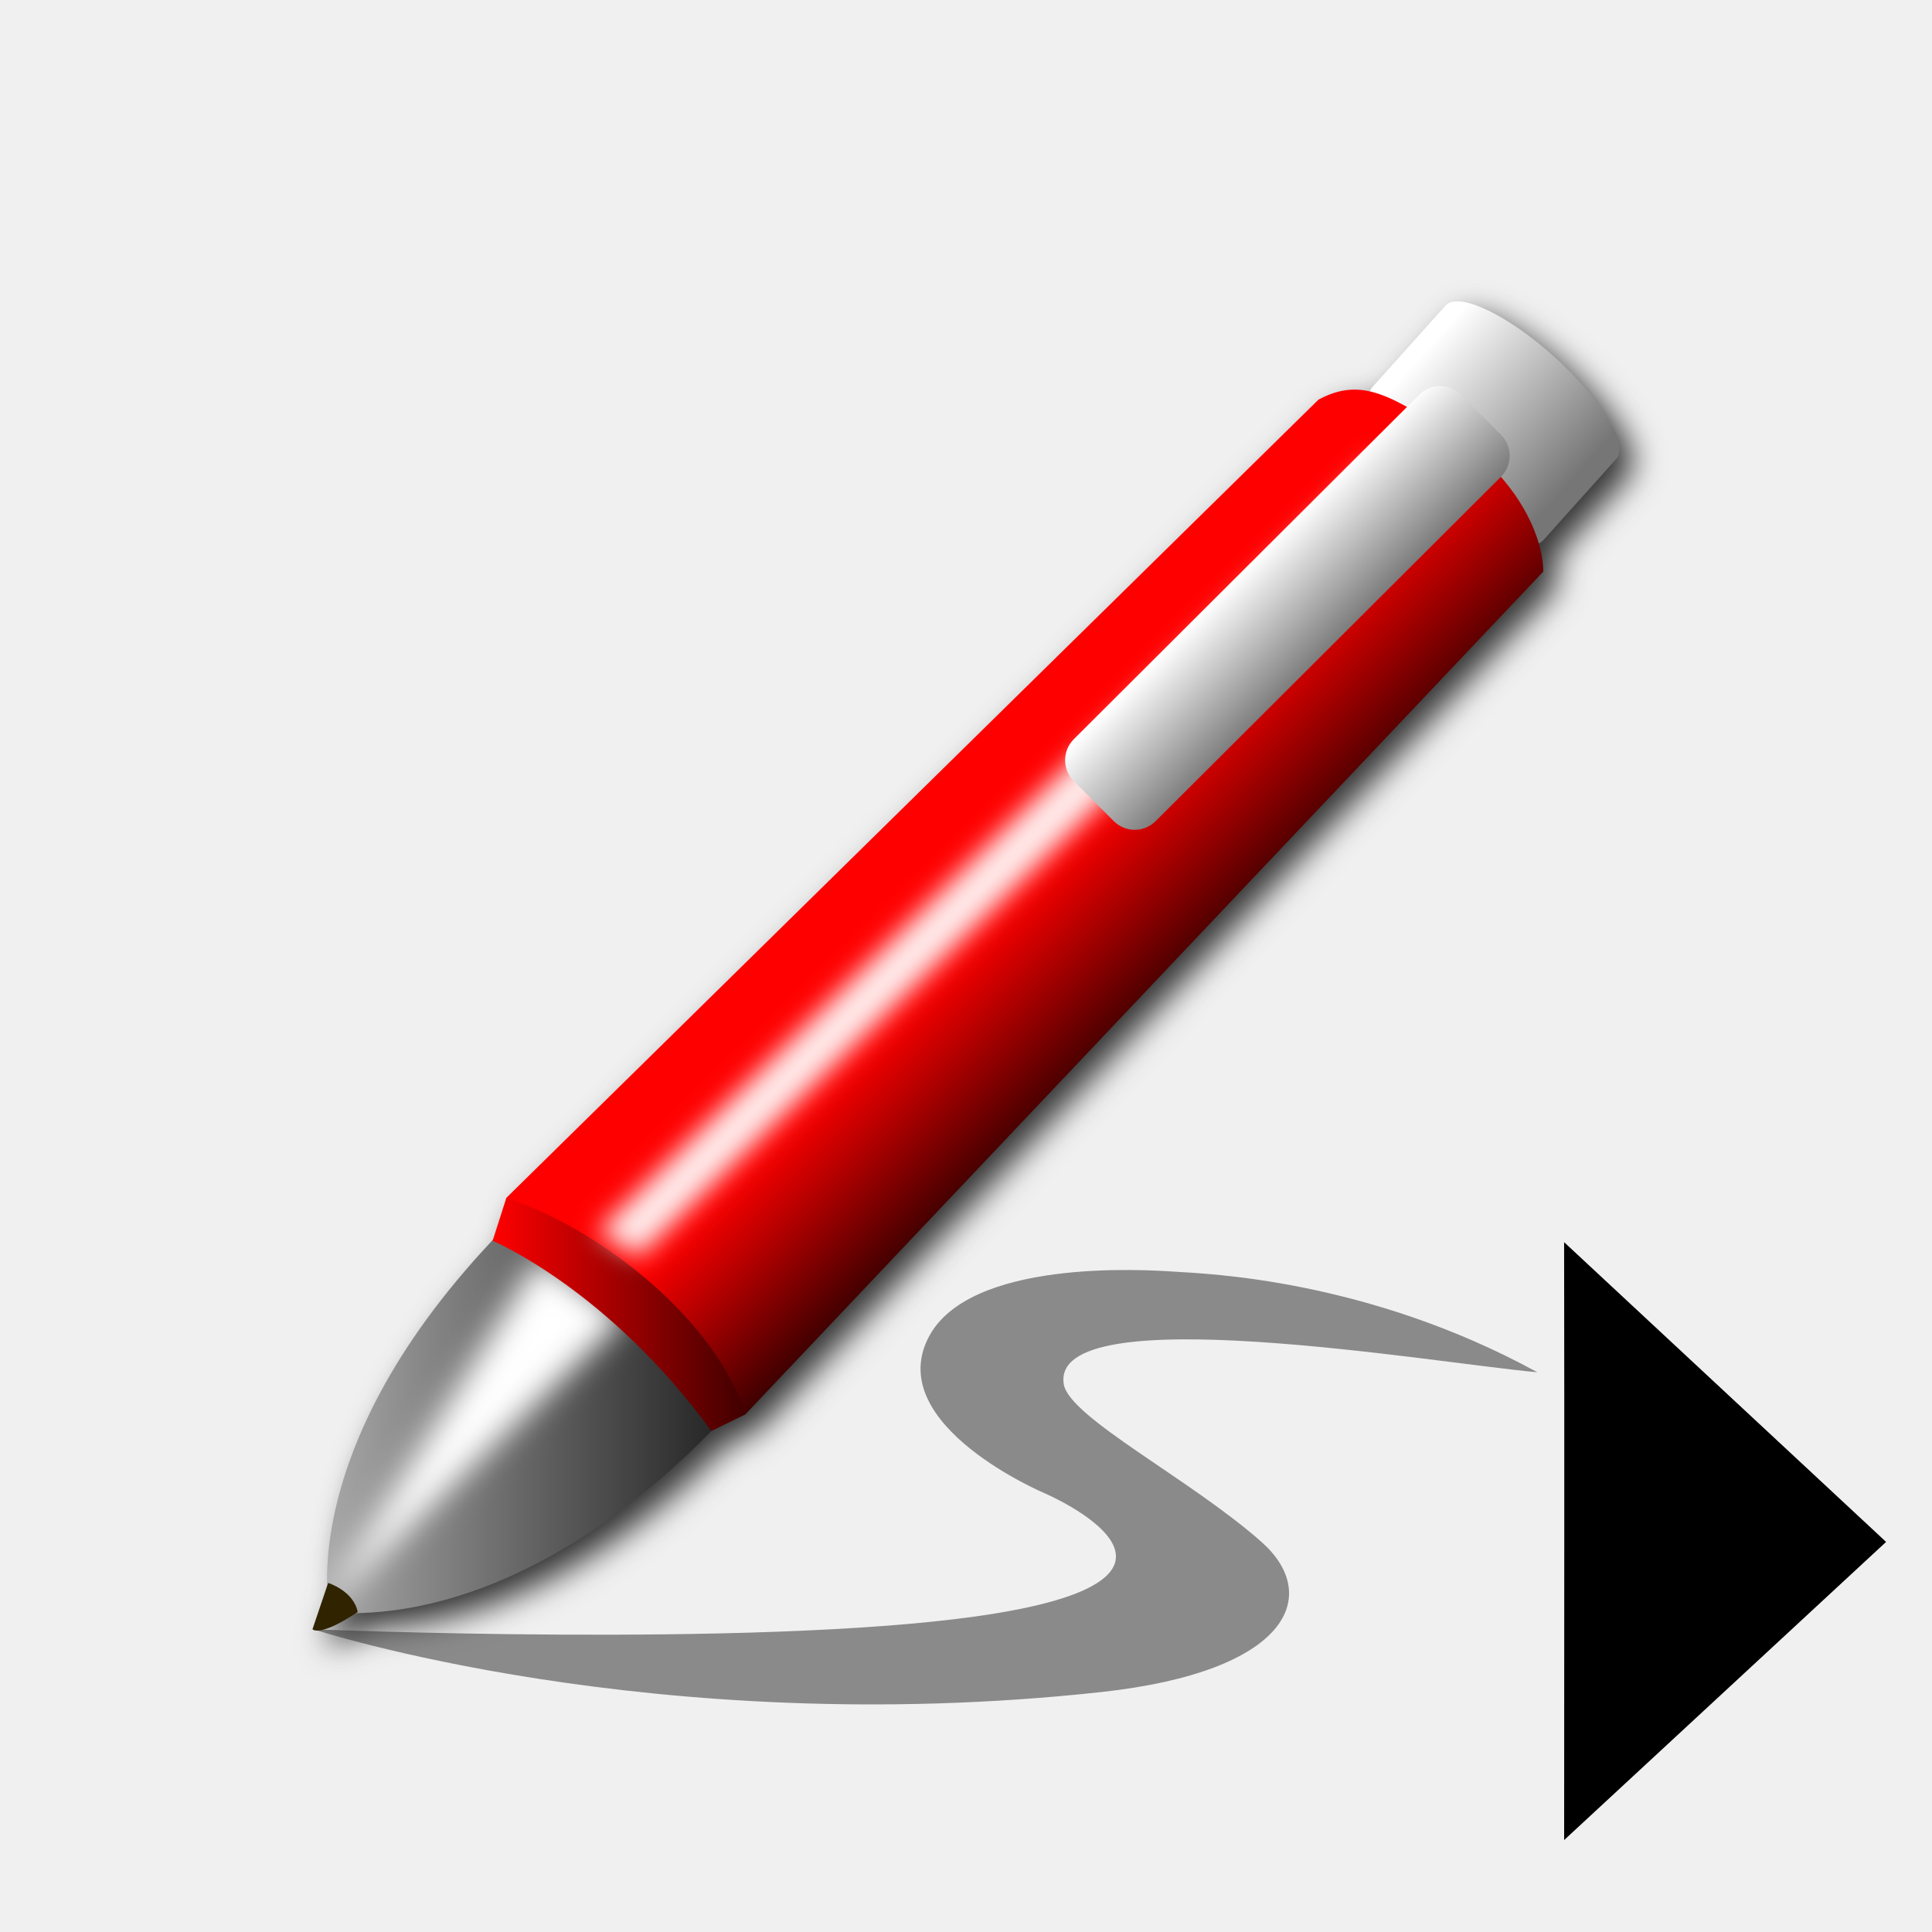
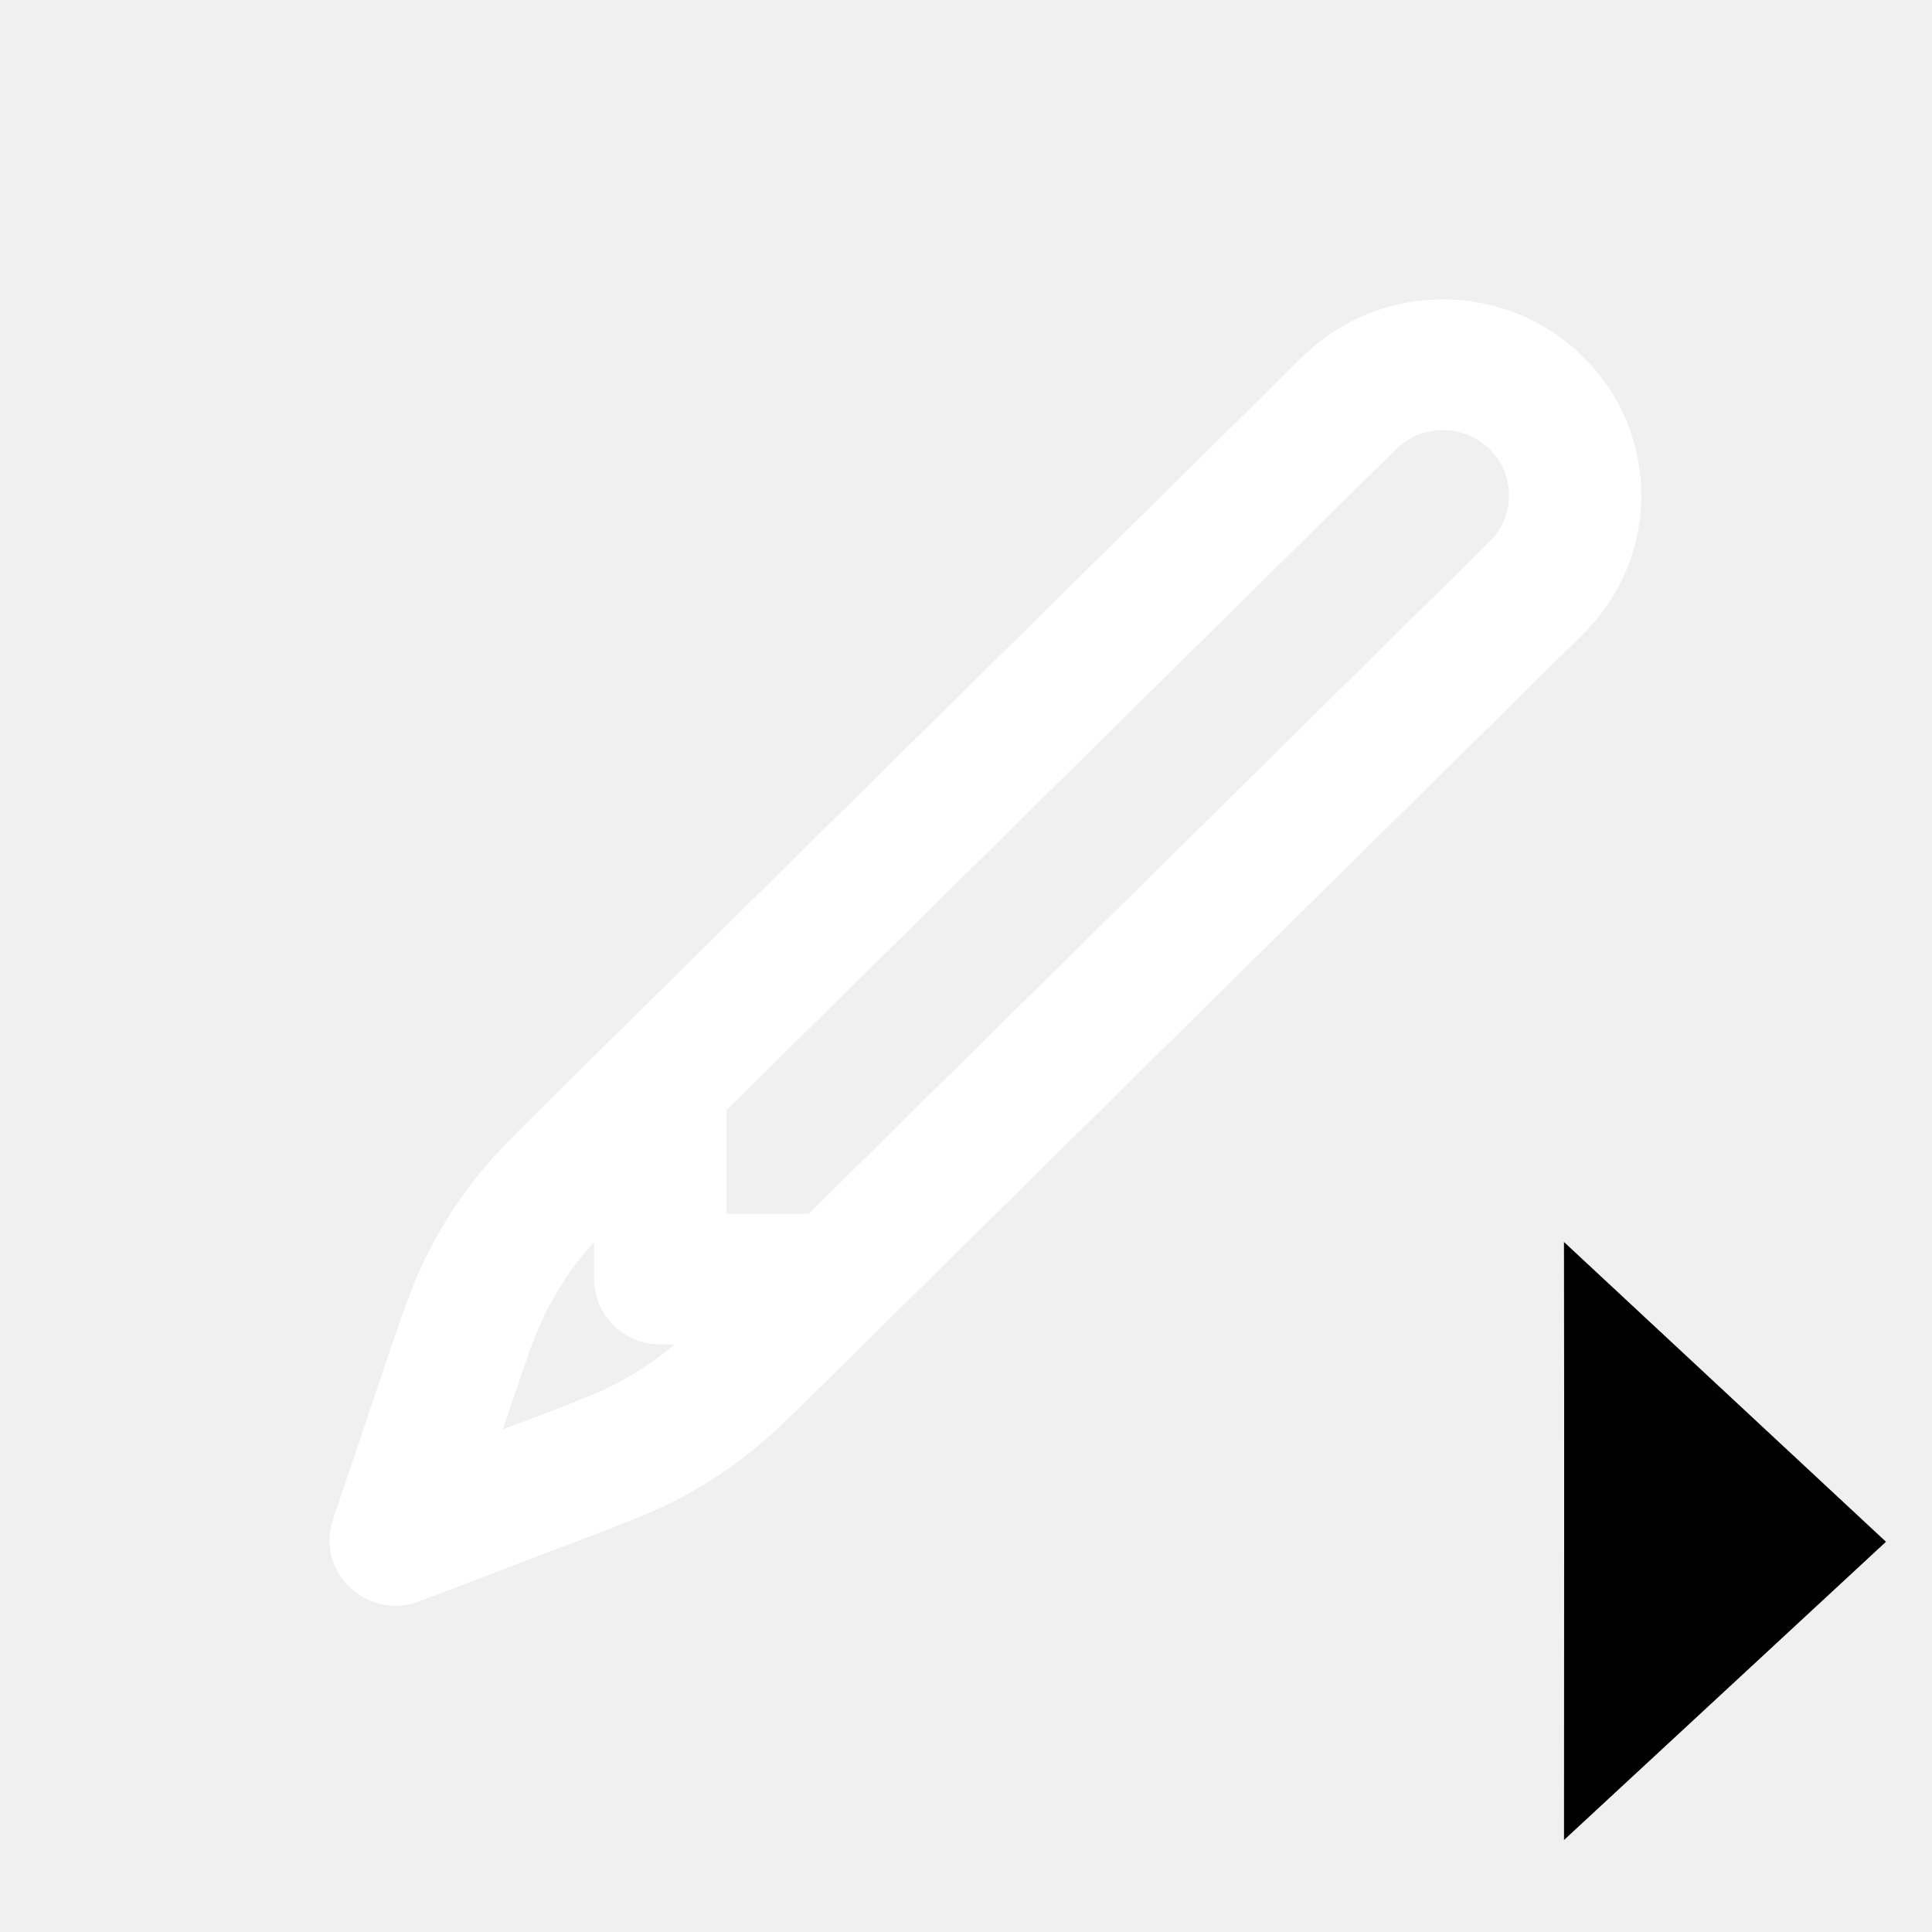
- <svg xmlns="http://www.w3.org/2000/svg" xmlns:xlink="http://www.w3.org/1999/xlink" width="42" height="42" viewBox="0 0 42 42" version="1.1" id="svg38508">
-   <defs id="defs38505">
-     <filter style="color-interpolation-filters:sRGB" id="filter1048" x="-0.029" y="-0.029" width="1.069" height="1.068">
-       <feGaussianBlur stdDeviation="1.119" id="feGaussianBlur1050" />
-       <feOffset dx="1" dy="1" id="feOffset876" />
-     </filter>
-     <linearGradient xlink:href="#gradientStylusHolder" id="linearGradient11809" x1="110.361" y1="192.06" x2="117.926" y2="192.06" gradientUnits="userSpaceOnUse" gradientTransform="matrix(0.3077232,0,0,0.3077232,120.7681,143.1392)" />
-     <linearGradient id="gradientStylusHolder">
-       <stop style="stop-color:#a7a7a7;stop-opacity:1;" offset="0" id="stop9704" />
-       <stop style="stop-color:#212121;stop-opacity:1" offset="1" id="stop9706" />
-     </linearGradient>
-     <filter style="color-interpolation-filters:sRGB" id="filter12705-7" x="-0.124" y="-0.1" width="1.249" height="1.2">
-       <feGaussianBlur stdDeviation="0.274" id="feGaussianBlur12707-6" />
-     </filter>
-     <linearGradient xlink:href="#gradientBody" id="linearGradient12481" x1="113.455" y1="190.967" x2="118.71" y2="190.967" gradientUnits="userSpaceOnUse" gradientTransform="matrix(0.3077232,0,0,0.3077232,120.7681,143.1392)" />
-     <linearGradient id="gradientBody">
-       <stop style="stop-color:#ff0000;stop-opacity:1" offset="0" id="stop6588" />
-       <stop style="stop-color:#2b0000;stop-opacity:1" offset="1" id="stop6590" />
-     </linearGradient>
-     <linearGradient xlink:href="#gradientButtonAndPin" id="linearGradient8002" gradientUnits="userSpaceOnUse" gradientTransform="matrix(0.2205807,0,0,0.2205807,225.3879,0.08238655)" x1="115.951" y1="174.197" x2="121.063" y2="174.197" />
-     <linearGradient id="gradientButtonAndPin">
-       <stop style="stop-color:#ffffff;stop-opacity:1" offset="0" id="stop6886" />
-       <stop style="stop-color:#767676;stop-opacity:1" offset="1" id="stop6888" />
-     </linearGradient>
-     <linearGradient xlink:href="#gradientBody" id="linearGradient6594-9" x1="106.144" y1="128.428" x2="108.696" y2="130.979" gradientUnits="userSpaceOnUse" gradientTransform="matrix(0.3077232,0,0,0.3077232,126.4418,159.5023)" />
-     <filter style="color-interpolation-filters:sRGB" id="filter40862-5" x="-0.036" y="-0.038" width="1.072" height="1.076">
-       <feGaussianBlur stdDeviation="0.236" id="feGaussianBlur40864-4" />
-     </filter>
-     <linearGradient xlink:href="#gradientButtonAndPin" id="linearGradient6790" x1="215.252" y1="34.827" x2="217.523" y2="34.805" gradientUnits="userSpaceOnUse" gradientTransform="matrix(0.3077232,0,0,0.3077232,186.6322,15.46807)" />
-   </defs>
+ <svg xmlns="http://www.w3.org/2000/svg" width="42" height="42" viewBox="0 0 42 42" version="1.1" id="svg38508">
+   <defs id="defs38505" />
  <g id="layer1" transform="translate(-152.8475,-194.2822)">
-     <g id="g1275" transform="matrix(3.779527,0,0,3.779527,-424.8438,-540.0127)">
-       <path style="fill:#000000;fill-opacity:1;stroke:none;stroke-width:0.395px;stroke-linecap:butt;stroke-linejoin:miter;stroke-opacity:1" d="m 161.844,204.866 1.852,-1.715 -1.852,-1.724 c 0.002,1.147 4.4e-4,2.293 1.9e-4,3.44 z" id="path41415-8" />
-       <path style="fill:#7a7a7a;fill-opacity:0.867;stroke:none;stroke-width:0.165;stroke-linecap:round;stroke-linejoin:round;stroke-miterlimit:4;stroke-dasharray:none;stroke-opacity:1" d="m 110.089,196.651 c 0,0 5.723,2.09 13.252,1.18 3.201,-0.387 3.712,-1.819 2.714,-2.806 -1.187,-1.172 -3.239,-2.334 -3.331,-2.955 -0.244,-1.65 6.265,-0.391 7.967,-0.225 -2.868,-1.746 -5.568,-1.843 -6.101,-1.882 -0.511,-0.038 -3.478,-0.248 -4.149,1.246 -0.736,1.636 1.962,2.901 1.962,2.901 0,0 3.354,1.599 -1.16,2.304 -3.771,0.589 -11.154,0.239 -11.154,0.239 z" id="path12742-7" transform="matrix(0.3418901,0,0,0.3073863,117.0081,143.2046)" />
-       <path id="path1011" style="mix-blend-mode:normal;fill:#333333;fill-opacity:1;stroke:none;stroke-width:1.091px;stroke-linecap:butt;stroke-linejoin:miter;stroke-opacity:1;filter:url(#filter1048)" d="m -25.039,2.119 c -0.369,-5.738e-4 -0.656,0.096 -0.84,0.301 l -5.17,5.76 c -0.081,0.09 -0.138,0.197 -0.174,0.32 -1.215,-0.276 -2.344,-0.122 -3.639,0.576 l -57.369,56.383 -0.955,2.977 c -10.707,11.355 -11.802,20.605 -11.703,24.428 l -1.037,3.066 c 0,0 0.439,0.601 3.07,-1.133 11.743,-0.236 21.552,-9.177 25.111,-12.871 l 0.004,-0.002 2.389,-1.168 56.371,-59.539 c -0.007,-0.617 -0.12,-1.291 -0.324,-1.992 0.129,-0.05 0.237,-0.121 0.322,-0.217 L -13.813,13.248 c 0.904,-1.008 -1.06,-4.235 -4.402,-7.234 -2.663,-2.39 -5.375,-3.892 -6.824,-3.895 z" transform="matrix(0.08141844,0,0,0.08141844,163.2692,195.8429)" />
-       <path style="fill:url(#linearGradient11809);fill-opacity:1;stroke:none;stroke-width:0.089px;stroke-linecap:butt;stroke-linejoin:miter;stroke-opacity:1" d="m 154.744,203.558 c 0,0 -0.227,-0.982 1.051,-2.26 1.278,-1.278 1.261,1.087 1.261,1.087 0,0 -1.037,1.249 -2.312,1.173 z" id="path9606" />
-       <path style="fill:#ffffff;fill-opacity:1;stroke:none;stroke-width:0.265px;stroke-linecap:butt;stroke-linejoin:miter;stroke-opacity:1;filter:url(#filter12705-7)" d="m 109.869,196.123 3.798,-6.57 1.488,1.106 -5.286,5.465 z" id="path12389-5" transform="matrix(0.3341322,0,0,0.3133411,117.9652,142.117)" />
-       <path style="fill:#302300;fill-opacity:1;stroke:none;stroke-width:0.081px;stroke-linecap:butt;stroke-linejoin:miter;stroke-opacity:1" d="m 154.735,203.387 c 0,0 0.146,0.045 0.17,0.167 -0.223,0.149 -0.26,0.099 -0.26,0.099 z" id="path38159-5" />
-       <path style="fill:url(#linearGradient12481);fill-opacity:1;stroke:none;stroke-width:0.081px;stroke-linecap:butt;stroke-linejoin:miter;stroke-opacity:1" d="m 155.76,201.172 -0.079,0.247 c 0,0 0.663,0.277 1.258,1.094 0.502,0.689 0,0 0,0 l 0.195,-0.095 -0.079,-0.996 -0.942,-0.239 z" id="path12399" />
-       <rect style="fill:url(#linearGradient8002);fill-opacity:1;stroke:none;stroke-width:0.036;stroke-linecap:round;stroke-linejoin:round" id="rect7697" width="1.32" height="1.028" x="250.878" y="38.076" ry="0.199" transform="rotate(41.90244)" rx="0.66" />
-       <path style="fill:url(#linearGradient6594-9);fill-opacity:1;stroke:none;stroke-width:0.081px;stroke-linecap:butt;stroke-linejoin:miter;stroke-opacity:1" d="m 155.76,201.172 4.671,-4.591 c 0.249,-0.134 0.423,-0.024 0.792,0.22 0.327,0.216 0.499,0.539 0.501,0.769 l -4.59,4.848 c -0.158,-0.521 -0.804,-1.057 -1.374,-1.246 z" id="path55-2-5" />
-       <path style="mix-blend-mode:normal;fill:#ffffff;fill-opacity:0.923;stroke:none;stroke-width:0.265px;stroke-linecap:butt;stroke-linejoin:miter;stroke-opacity:1;filter:url(#filter40862-5)" d="m 132.266,204.414 0.773,0.466 14.865,-14.596 -1.083,-0.301 z" id="path40464-3" transform="matrix(0.3077232,0,0,0.3077232,115.5822,138.4651)" />
-       <rect style="fill:url(#linearGradient6790);fill-opacity:1;stroke:none;stroke-width:0.051;stroke-linecap:round;stroke-linejoin:round" id="rect6666" width="0.666" height="3.146" x="252.87" y="24.612" transform="rotate(45.07926)" ry="0.17" />
+     <path style="fill:#000000;fill-opacity:1;stroke:none;stroke-width:1.492px;stroke-linecap:butt;stroke-linejoin:miter;stroke-opacity:1" d="m 186.848,234.282 6.999,-6.483 -7,-6.517 c 0.008,4.333 0.002,8.667 7.2e-4,13 z" id="path41415-8" />
+     <g id="SVGRepo_iconCarrier" transform="matrix(1.438486,0,0,1.420139,157.133,197.9459)" style="stroke:#ffffff;stroke-opacity:1;fill:#000000;fill-opacity:0">
+       <path d="M 9.657,17 H 7 V 14 M 6.102,14.897 17.411,3.589 c 0.781,-0.781 2.047,-0.781 2.829,0 0.781,0.781 0.781,2.047 0,2.828 L 8.764,17.893 c -0.536,0.536 -0.804,0.804 -1.101,1.034 -0.264,0.205 -0.544,0.387 -0.838,0.545 -0.331,0.178 -0.684,0.315 -1.392,0.588 L 3,21 3.783,18.65 C 4.05,17.848 4.184,17.447 4.37,17.073 4.535,16.74 4.731,16.424 4.954,16.128 5.206,15.794 5.505,15.495 6.102,14.897 Z" stroke="#ffffff" stroke-width="2" stroke-linecap="round" stroke-linejoin="round" id="path1" style="stroke:#ffffff;stroke-opacity:1;fill:#000000;fill-opacity:0" />
    </g>
  </g>
</svg>
